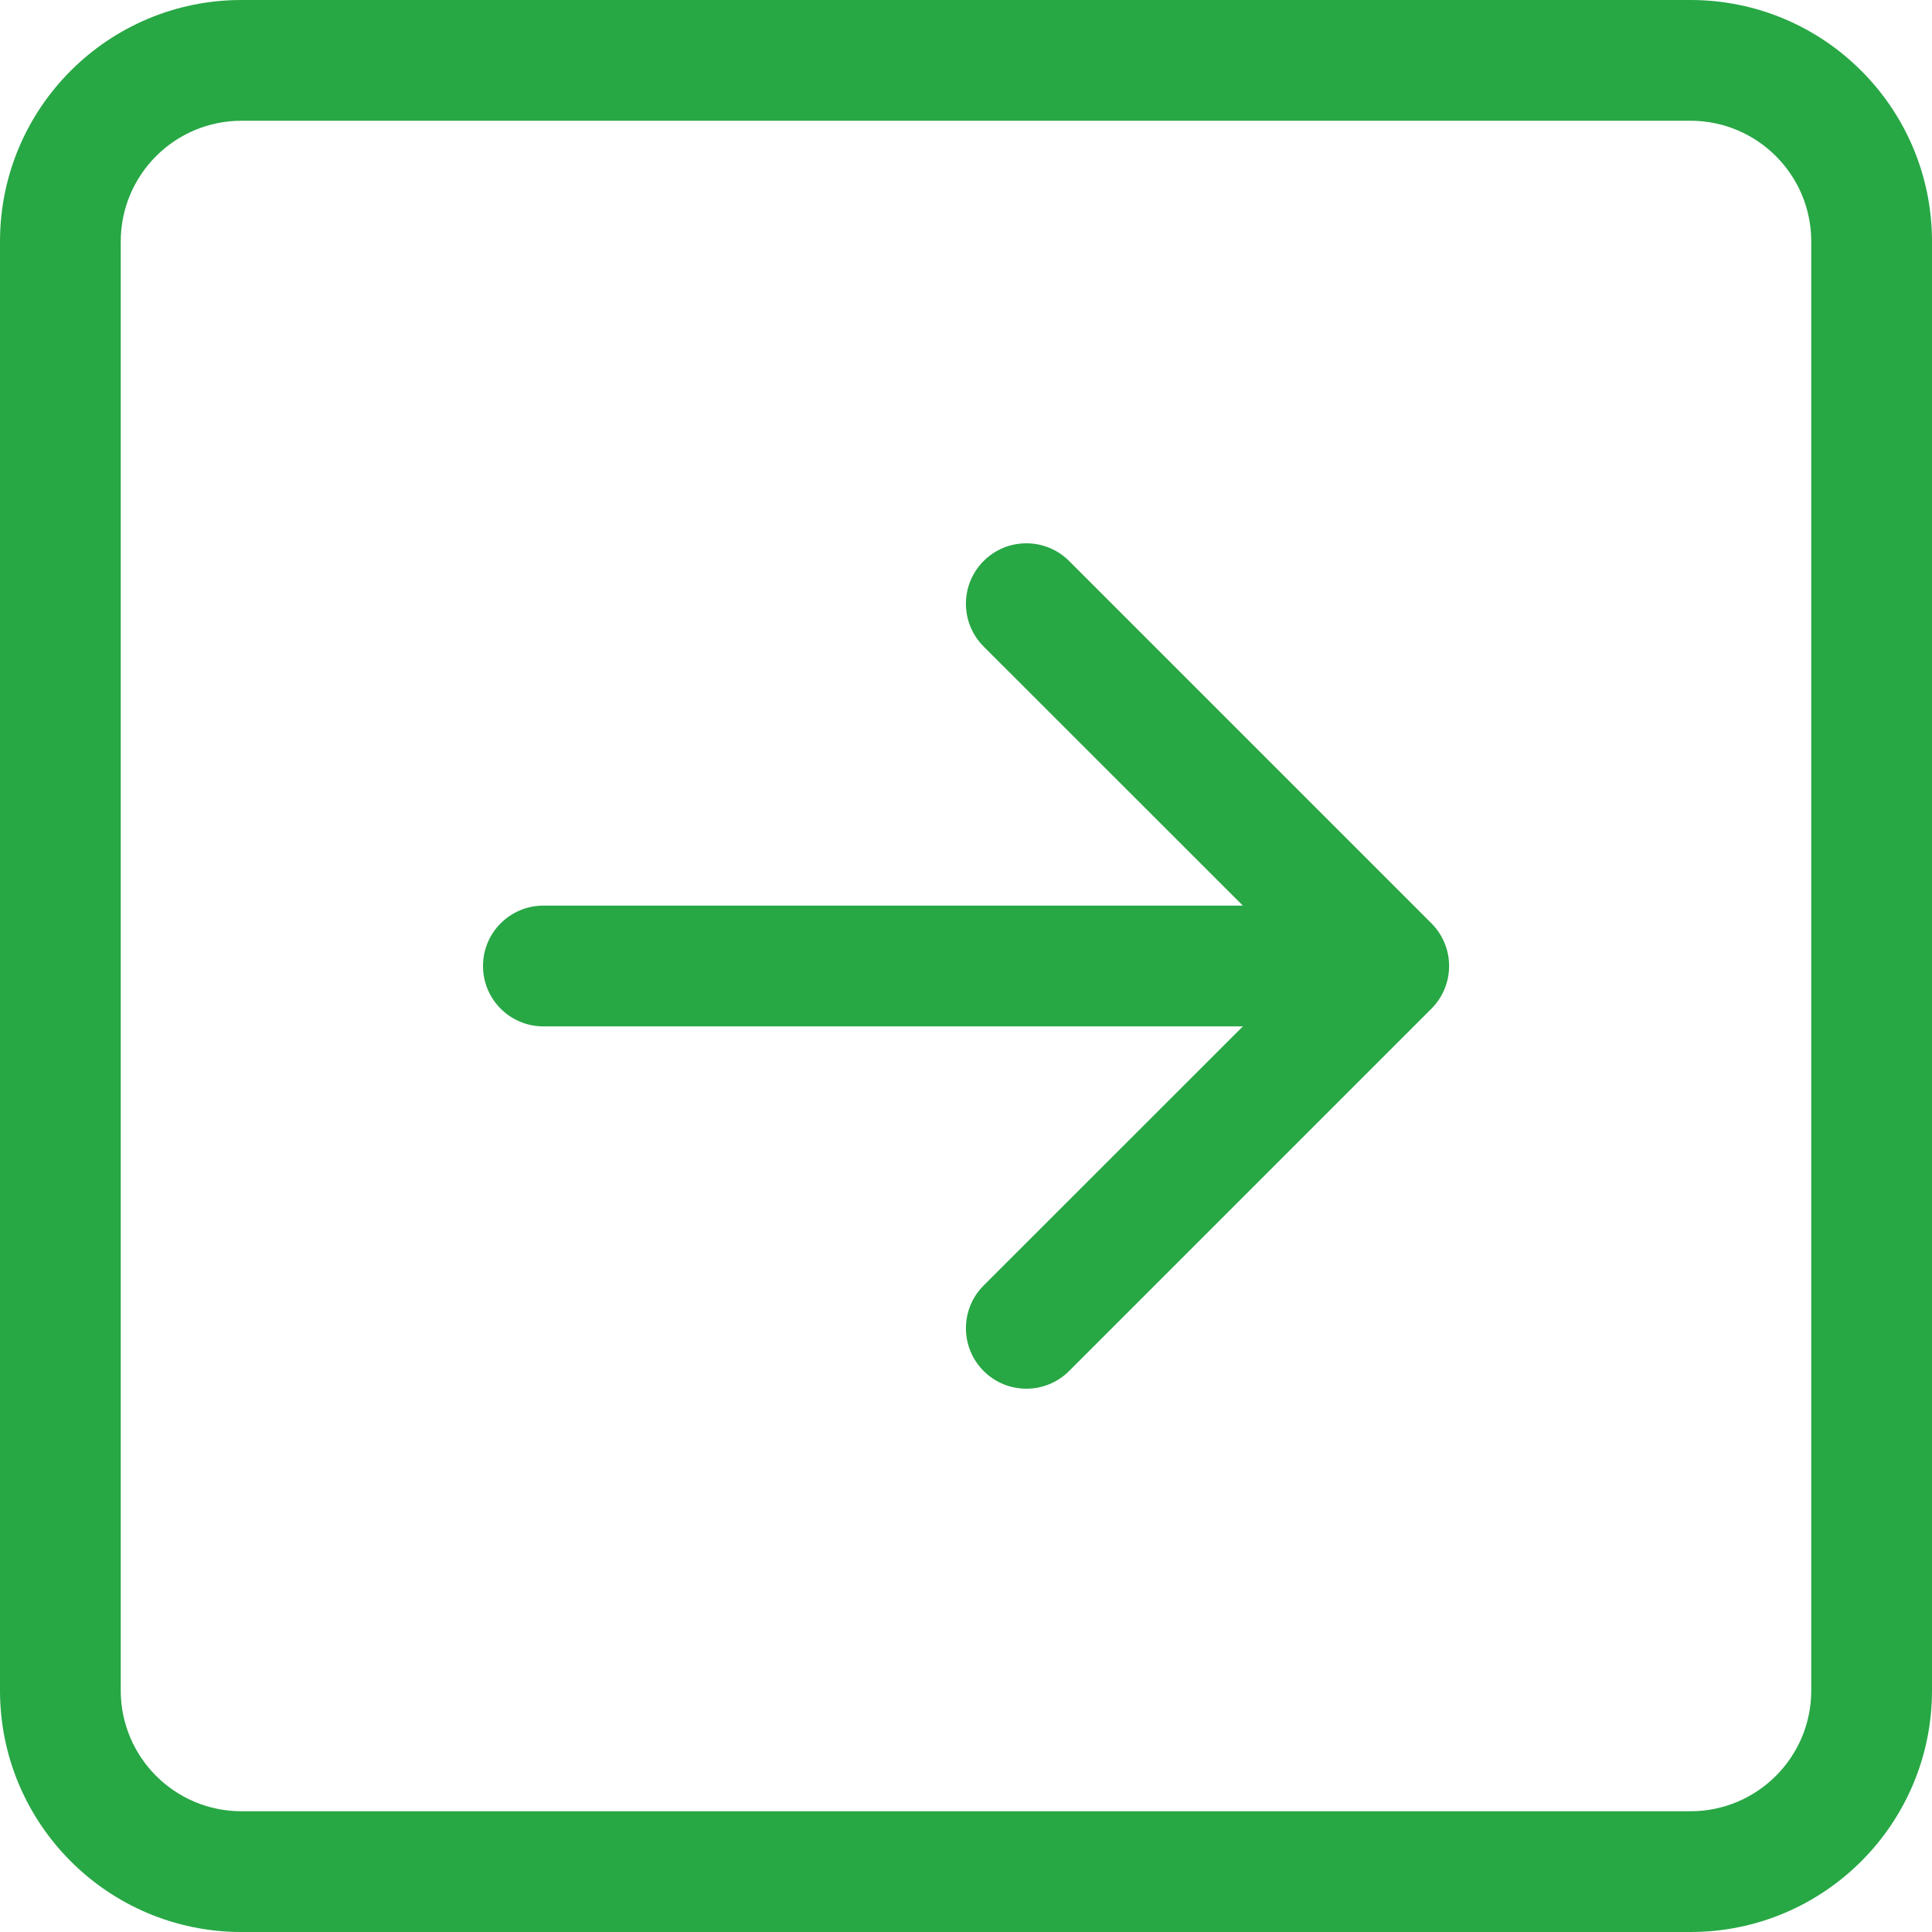
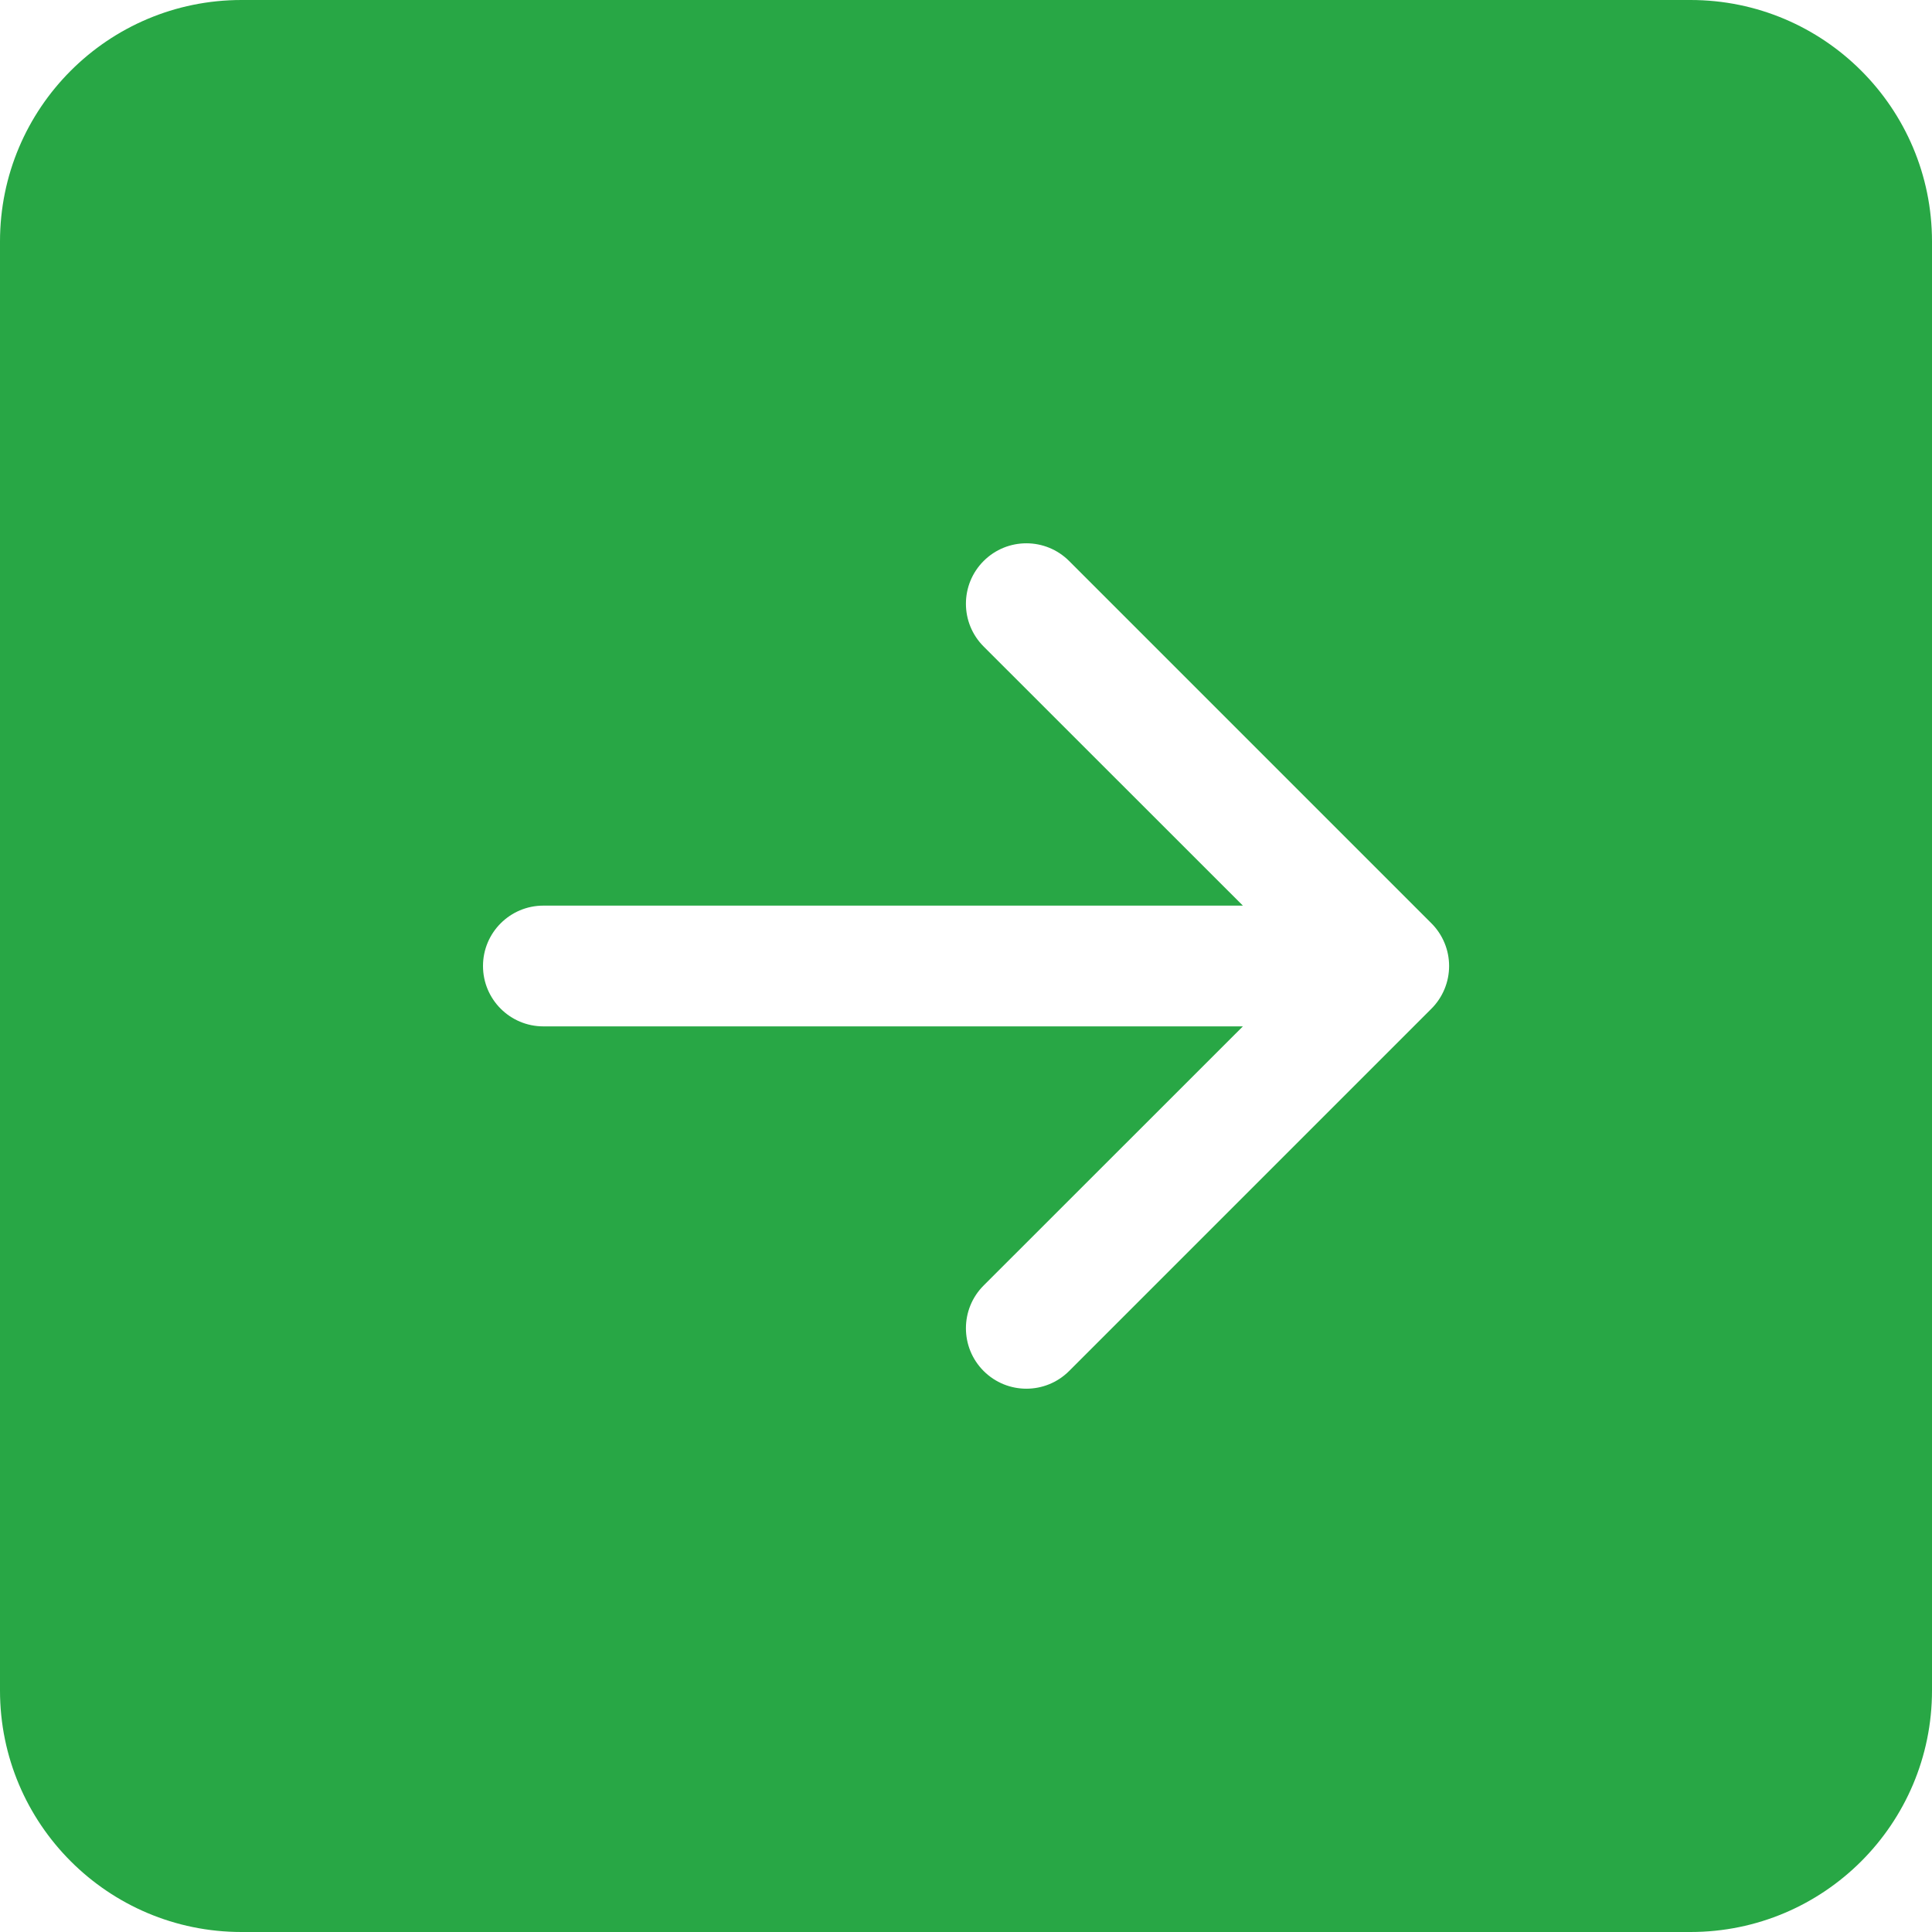
<svg xmlns="http://www.w3.org/2000/svg" width="38" height="38" viewBox="0 0 16 16" class="bi bi-arrow-right-square" fill="#28a745">
-   <path fill-rule="evenodd" d="M14 1H2a1 1 0 0 0-1 1v12a1 1 0 0 0 1 1h12a1 1 0 0 0 1-1V2a1 1 0 0 0-1-1zM2 0a2 2 0 0 0-2 2v12a2 2 0 0 0 2 2h12a2 2 0 0 0 2-2V2a2 2 0 0 0-2-2H2z" />
-   <path fill-rule="evenodd" d="M4 8a.5.5 0 0 0 .5.5h5.793l-2.147 2.146a.5.5 0 0 0 .708.708l3-3a.5.5 0 0 0 0-.708l-3-3a.5.5 0 1 0-.708.708L10.293 7.5H4.5A.5.5 0 0 0 4 8z" />
+   <path fill-rule="evenodd" d="M2 0a2 2 0 0 0-2 2v12a2 2 0 0 0 2 2h12a2 2 0 0 0 2-2V2a2 2 0 0 0-2-2H2zm2.5 8.5a.5.5 0 0 1 0-1h5.793L8.146 5.354a.5.5 0 1 1 .708-.708l3 3a.5.5 0 0 1 0 .708l-3 3a.5.5 0 0 1-.708-.708L10.293 8.5H4.5z" />
</svg>
